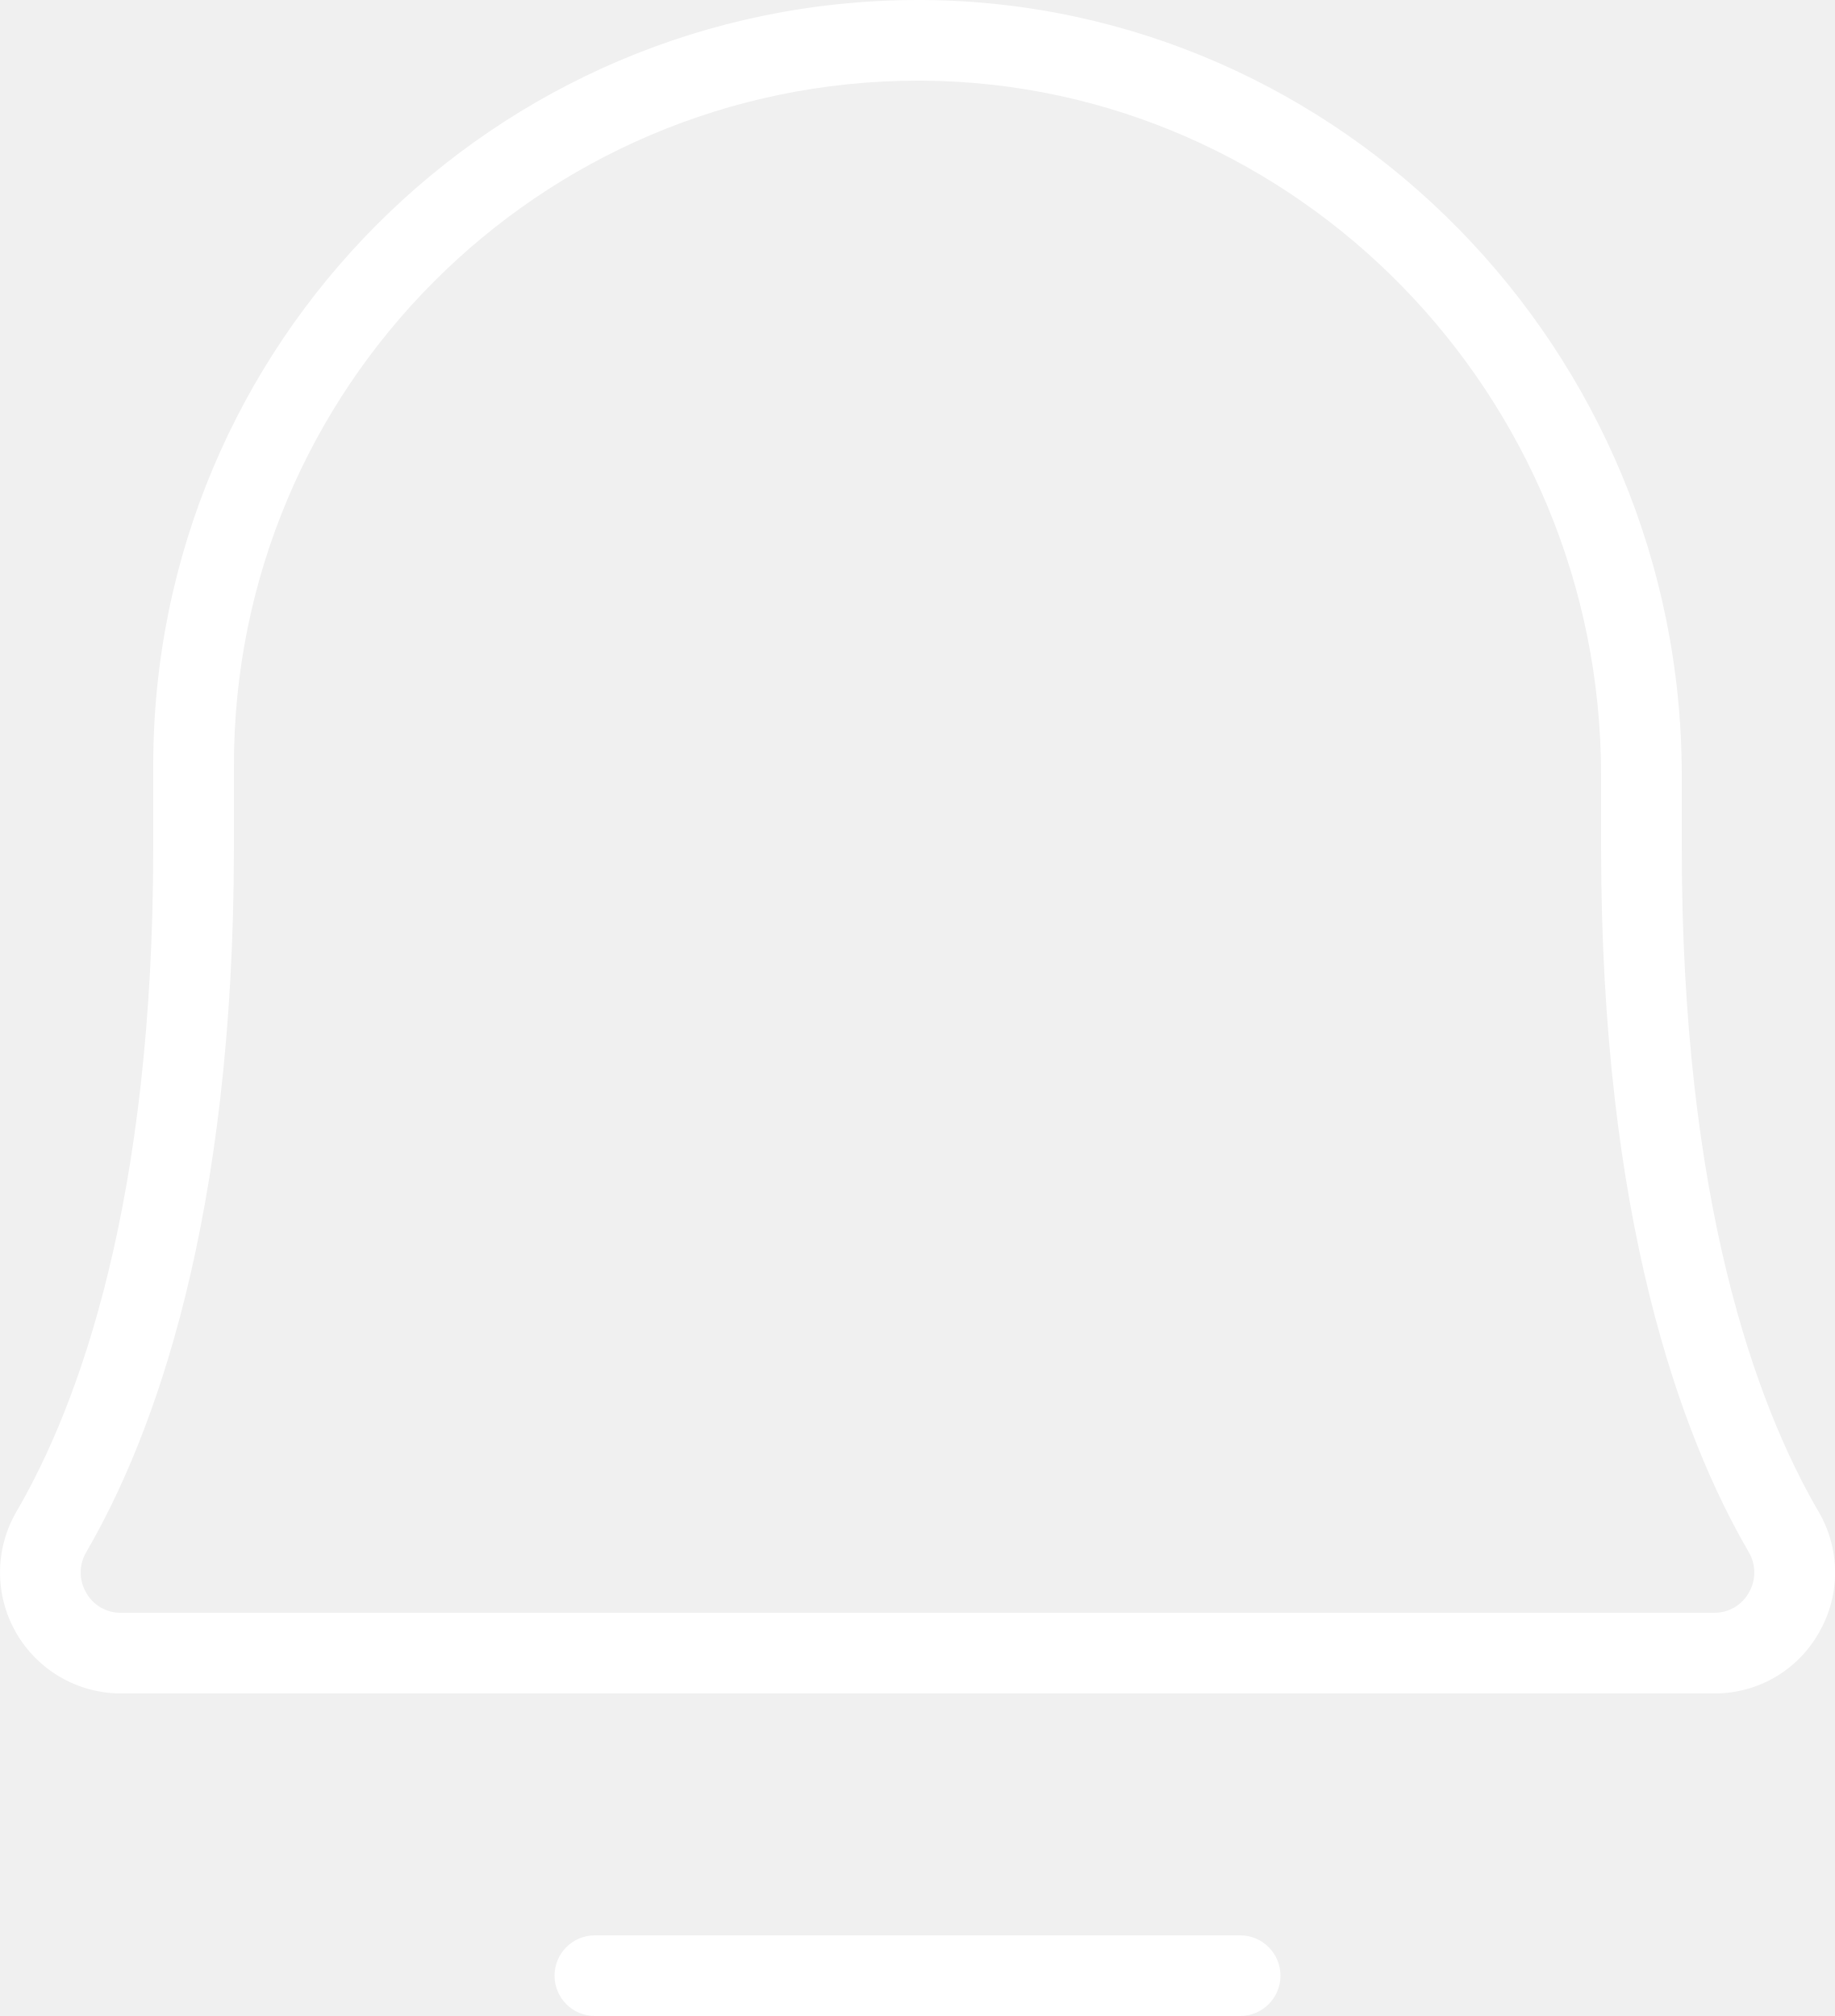
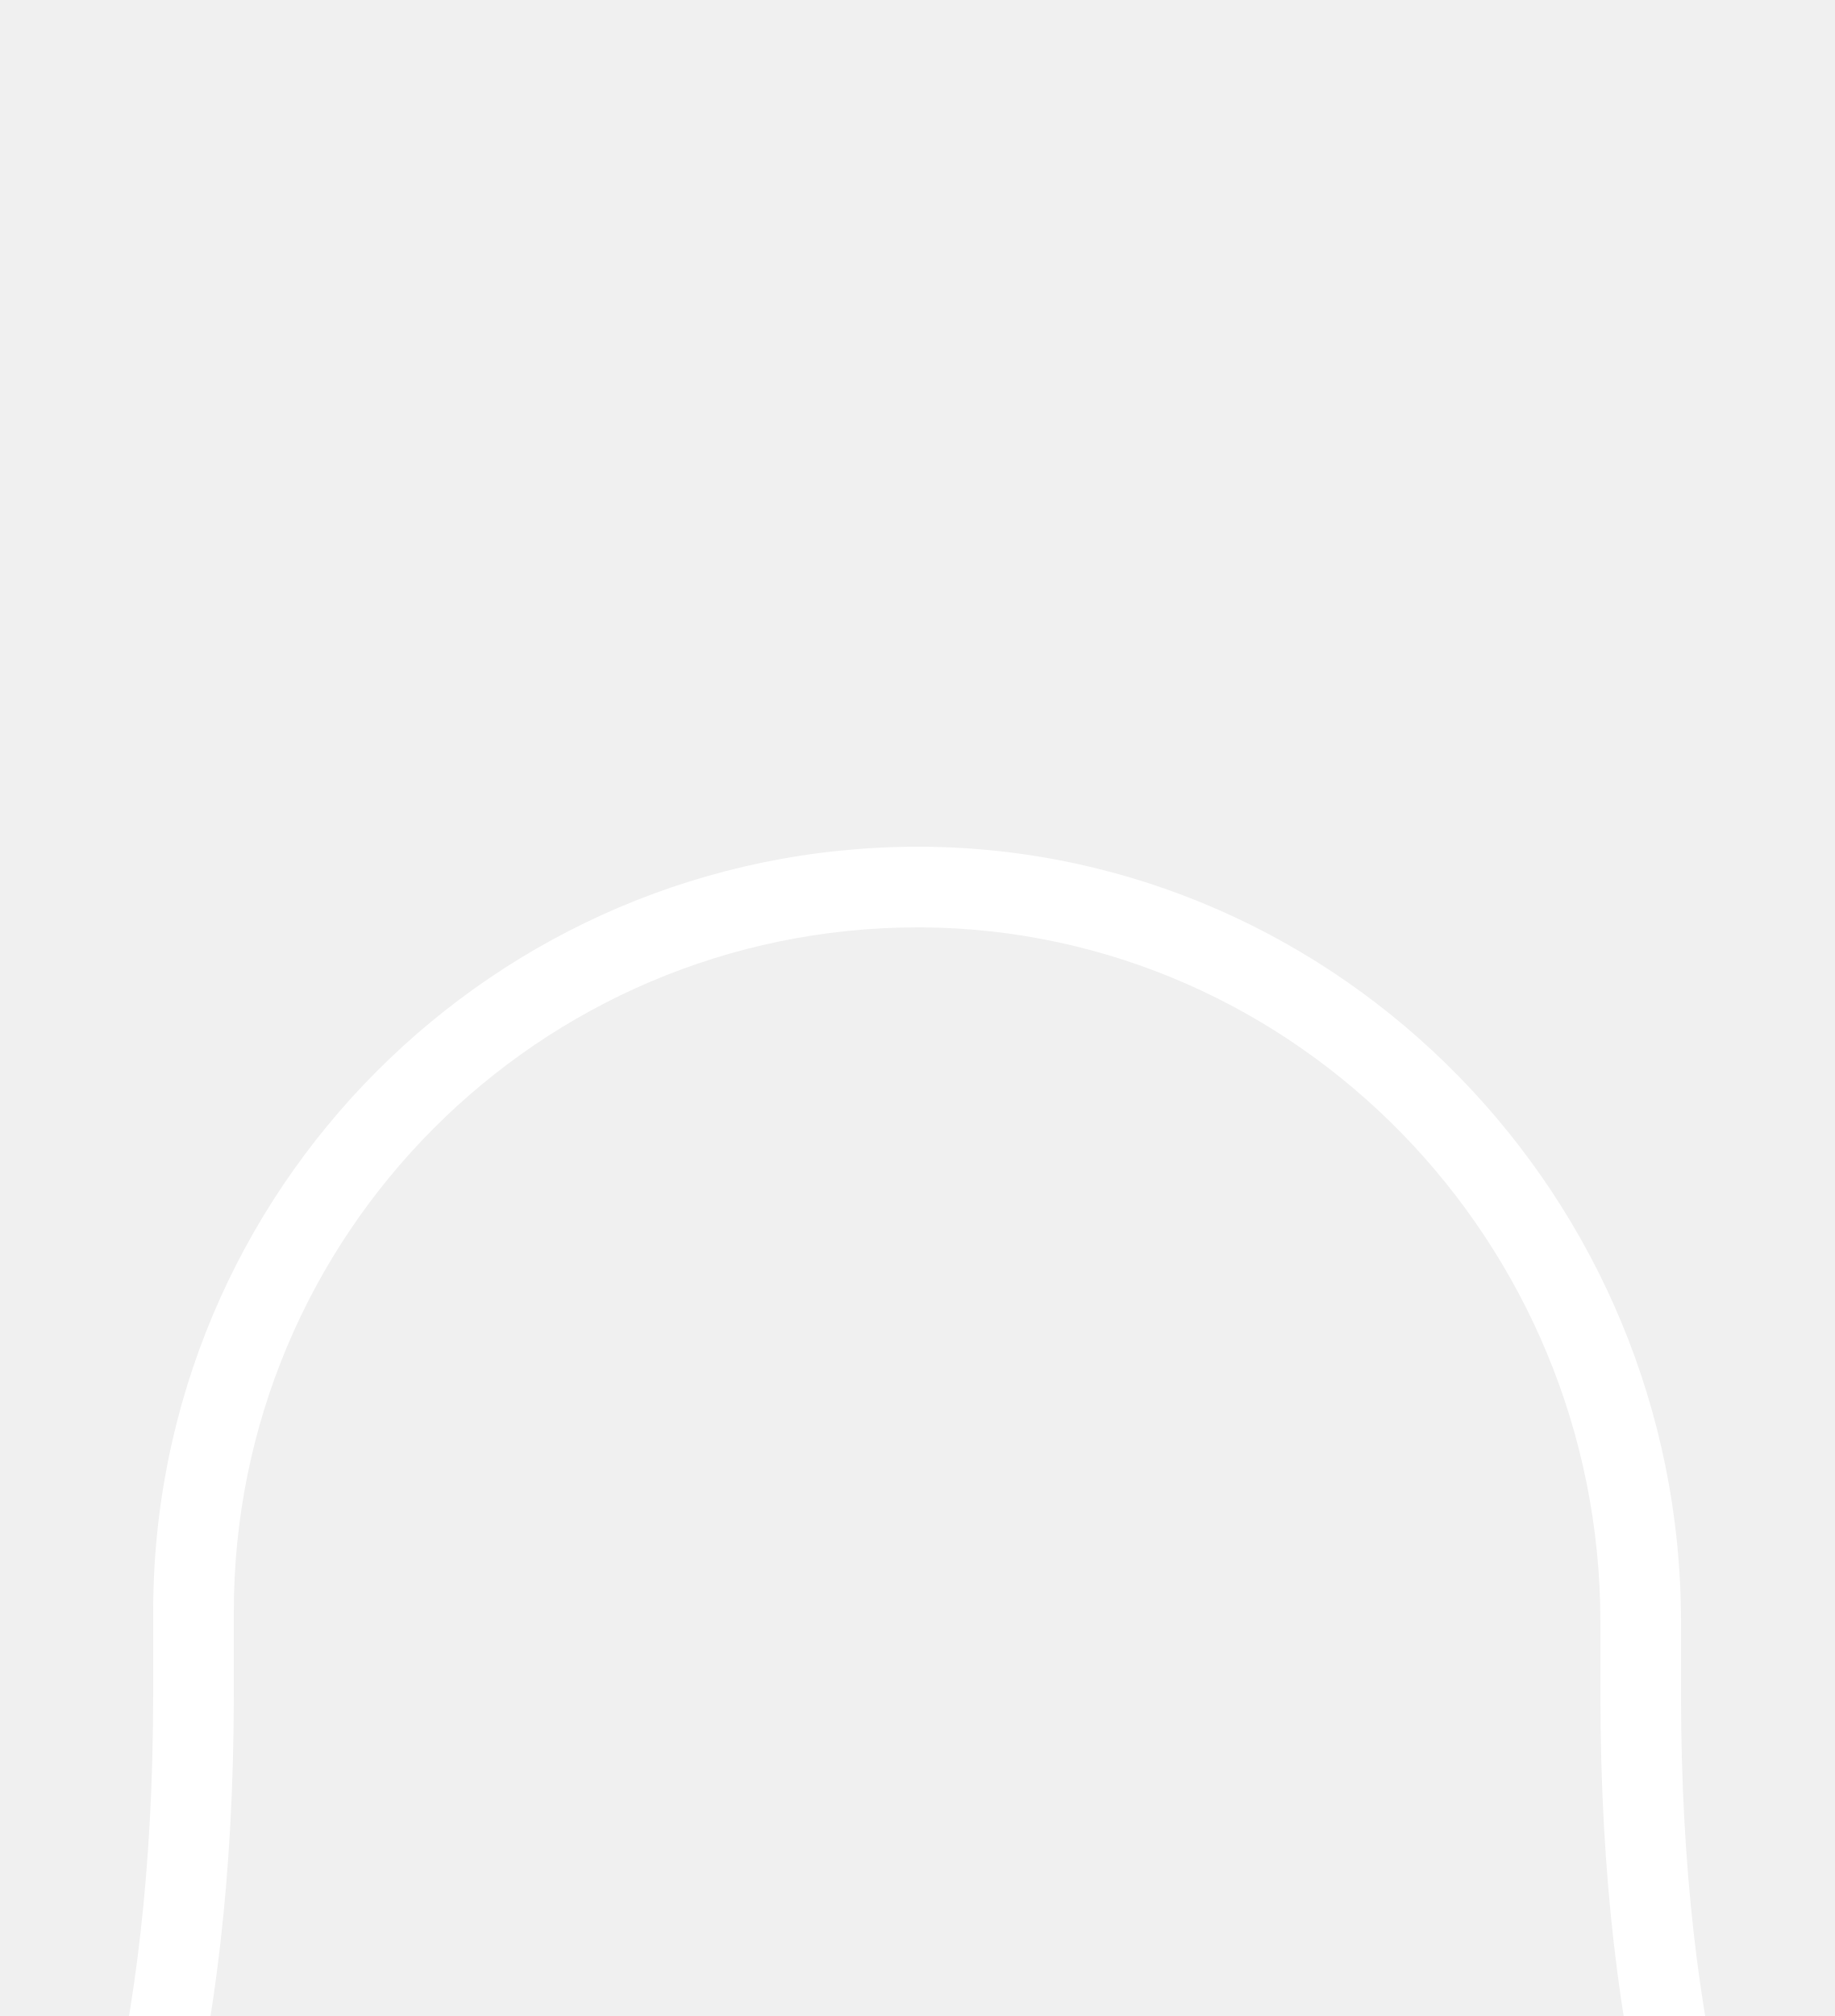
- <svg xmlns="http://www.w3.org/2000/svg" width="182" height="200">
+ <svg xmlns="http://www.w3.org/2000/svg" width="auto" height="32">
  <g class="layer">
    <path d="m127,196a4,4 0 0 1 -4,4l-64,0a4,4 0 1 1 0,-8l64,0a4,4 0 0 1 4,4zm53.39,-34a11.84,11.84 0 0 1 -10.37,6l-158.04,0a12,12 0 0 1 -10.34,-18.05c6.19,-10.64 13.56,-30.72 13.56,-65.95l0,-8a75.9,75.9 0 0 1 75.8,-76c0.19,0 0.38,0 0.58,0c41.48,0.31 75.22,34.81 75.22,76.9l0,7.1c0,35.23 7.37,55.31 13.56,65.95a11.92,11.92 0 0 1 0.03,12.05zm-6.95,-8.03c-6.68,-11.49 -14.64,-32.96 -14.64,-69.97l0,-7.1c0,-37.71 -30.18,-68.62 -67.28,-68.9c-0.17,0 -0.35,0 -0.52,0a67.9,67.9 0 0 0 -67.8,68l0,8c0,37.01 -7.96,58.48 -14.64,69.97a3.97,3.97 0 0 0 -0.01,4.04a3.89,3.89 0 0 0 3.43,1.99l158.04,0a3.9,3.9 0 0 0 3.43,-1.99a3.97,3.97 0 0 0 -0.01,-4.04z" fill="#ffffff" id="svg_1" />
  </g>
</svg>
